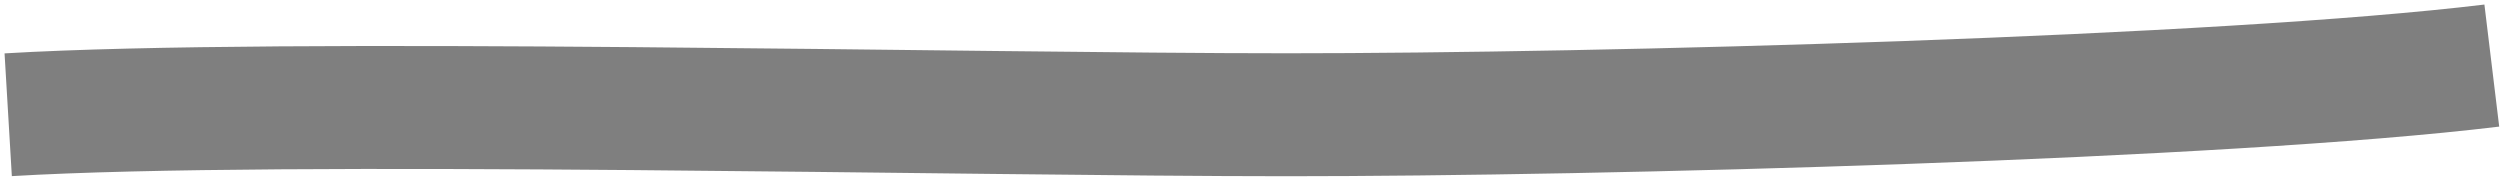
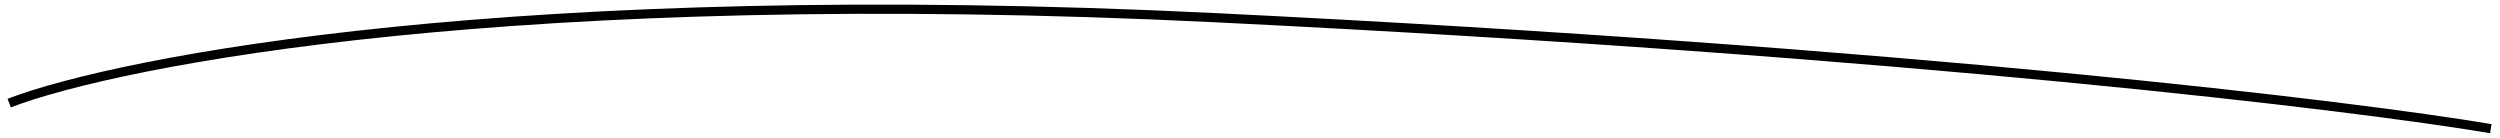
- <svg xmlns="http://www.w3.org/2000/svg" width="305" height="22" viewBox="0 0 305 22" fill="none">
-   <path d="M1 14C34.667 12 118.301 14 157 14C195.5 14 271 12 304 8" stroke="black" stroke-opacity="0.5" stroke-width="15" />
+ <svg xmlns="http://www.w3.org/2000/svg" width="272" height="15" viewBox="0 0 272 15" fill="none">
+   <path d="M1 11.214C13.144 6.57 56.397 -1.789 132.257 1.926C208.116 5.641 256.36 11.523 271 14" stroke="black" />
</svg>
